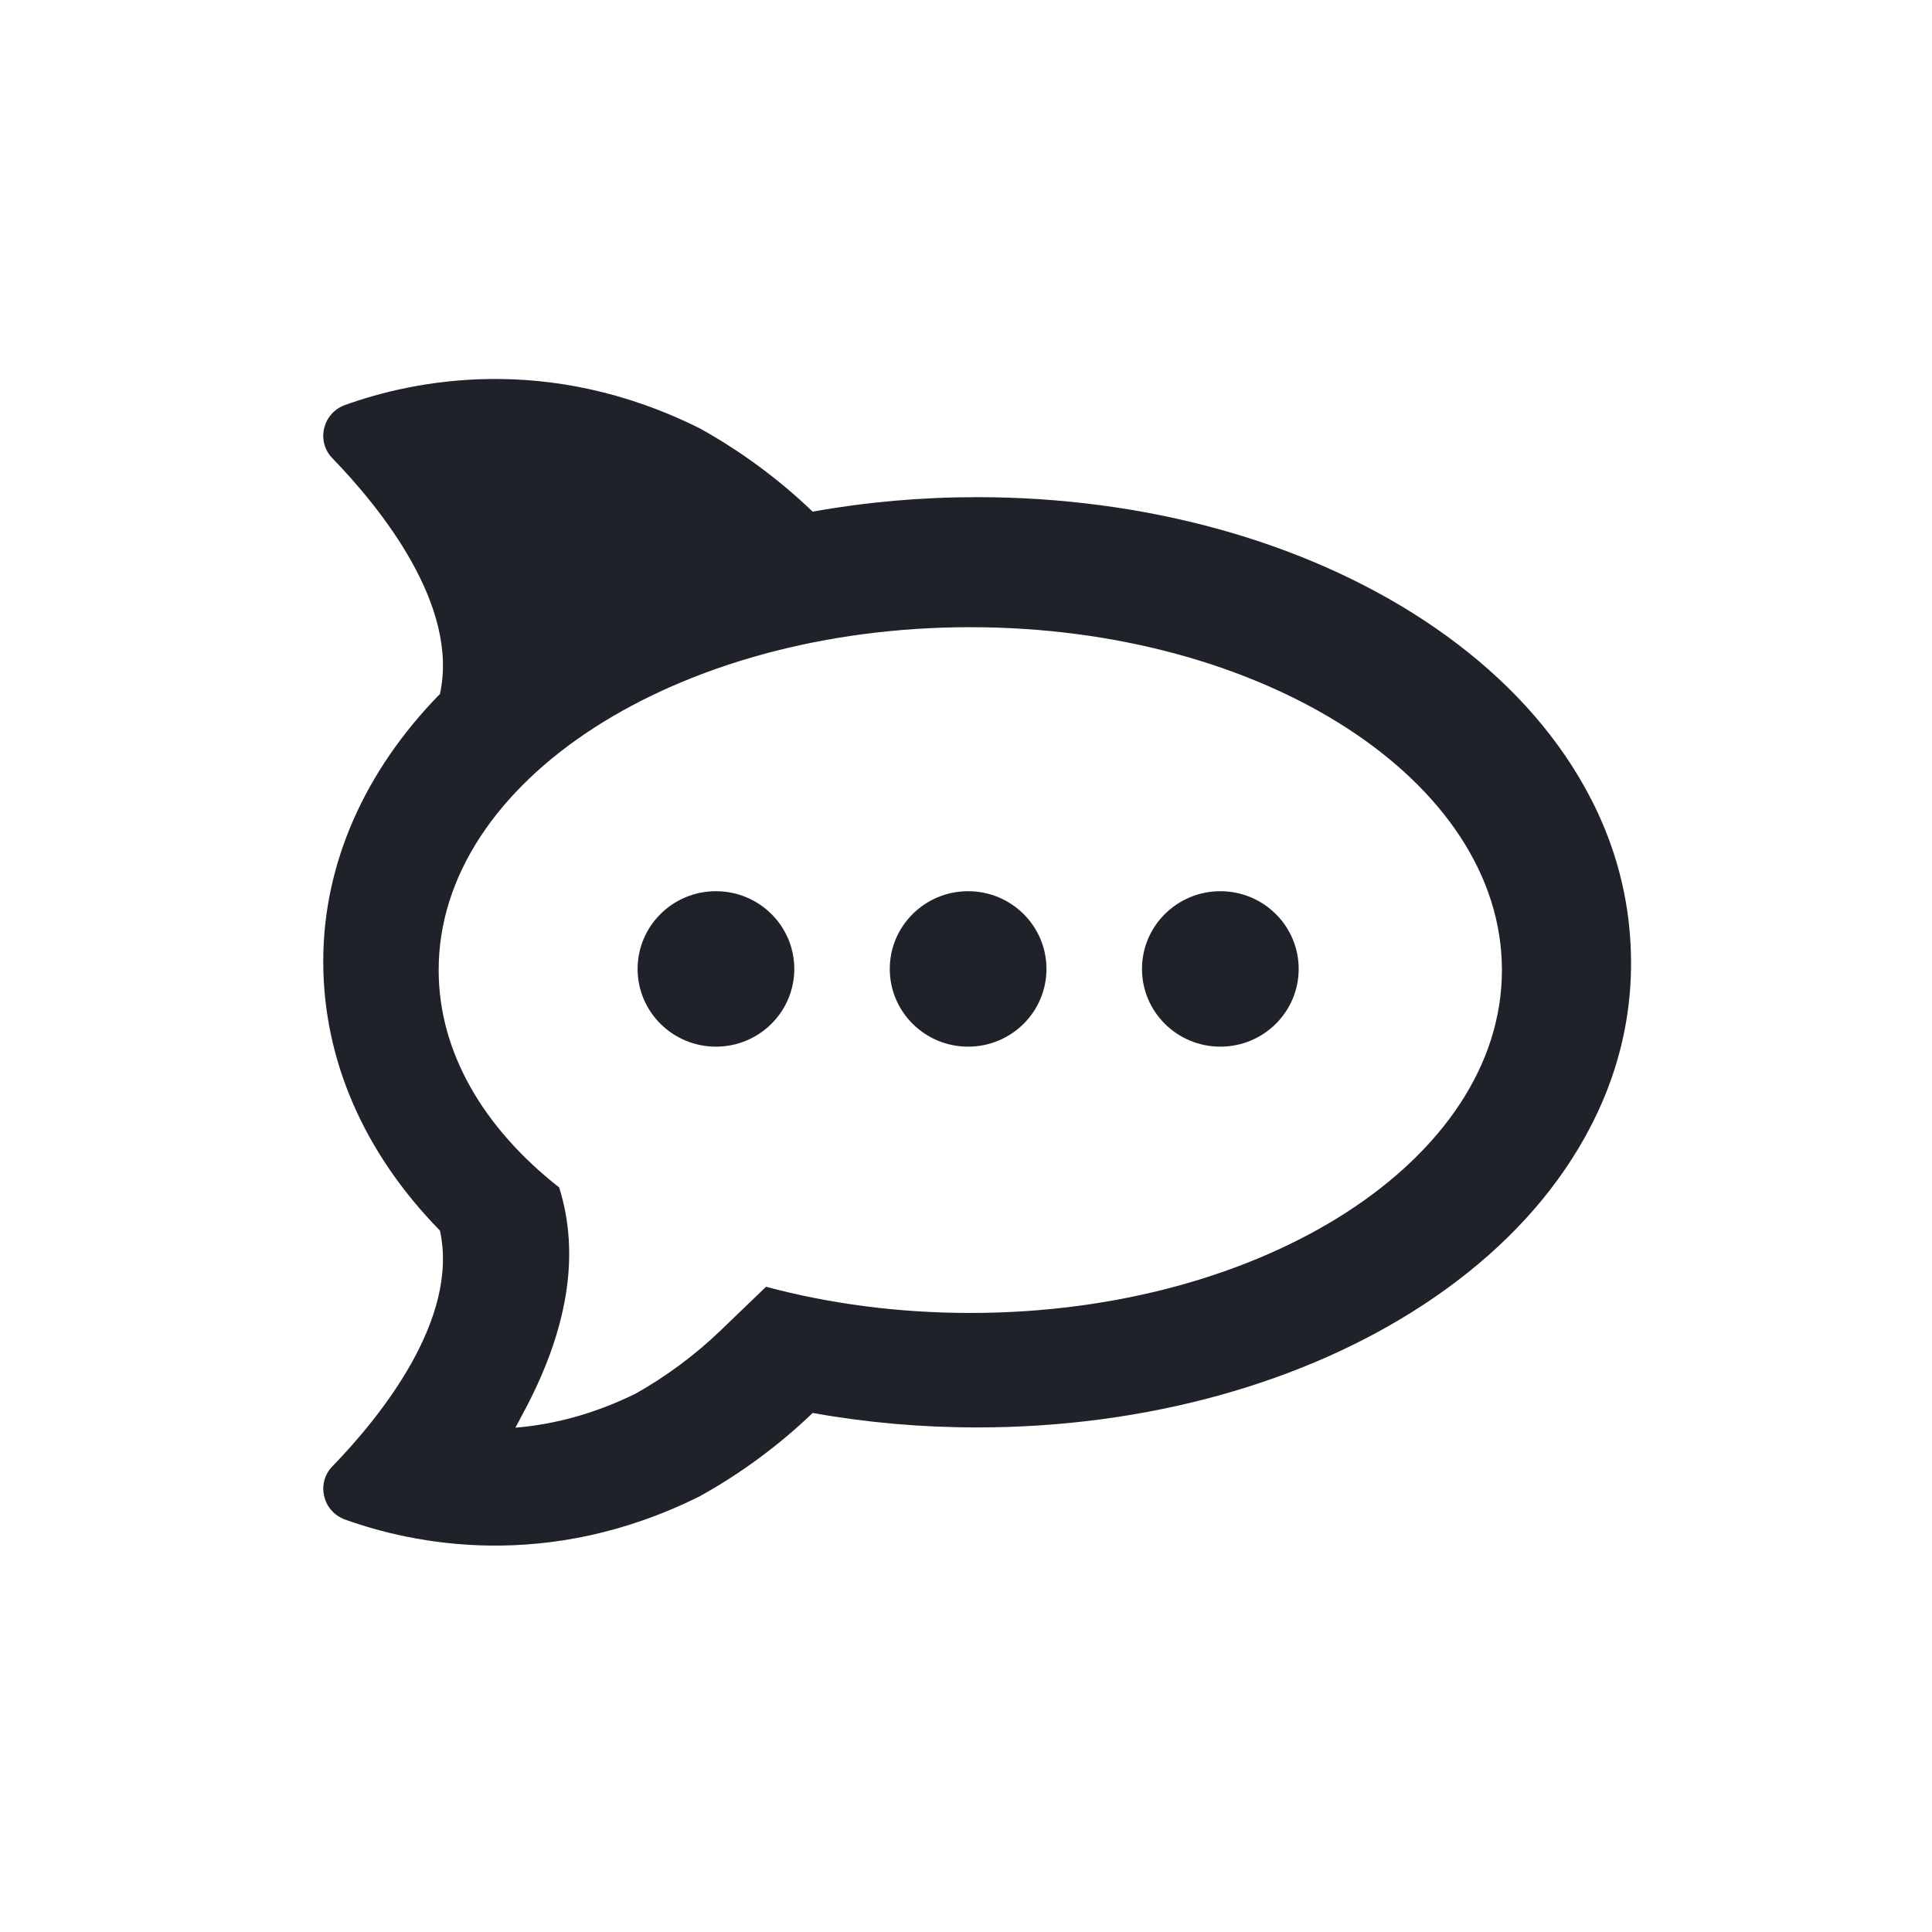
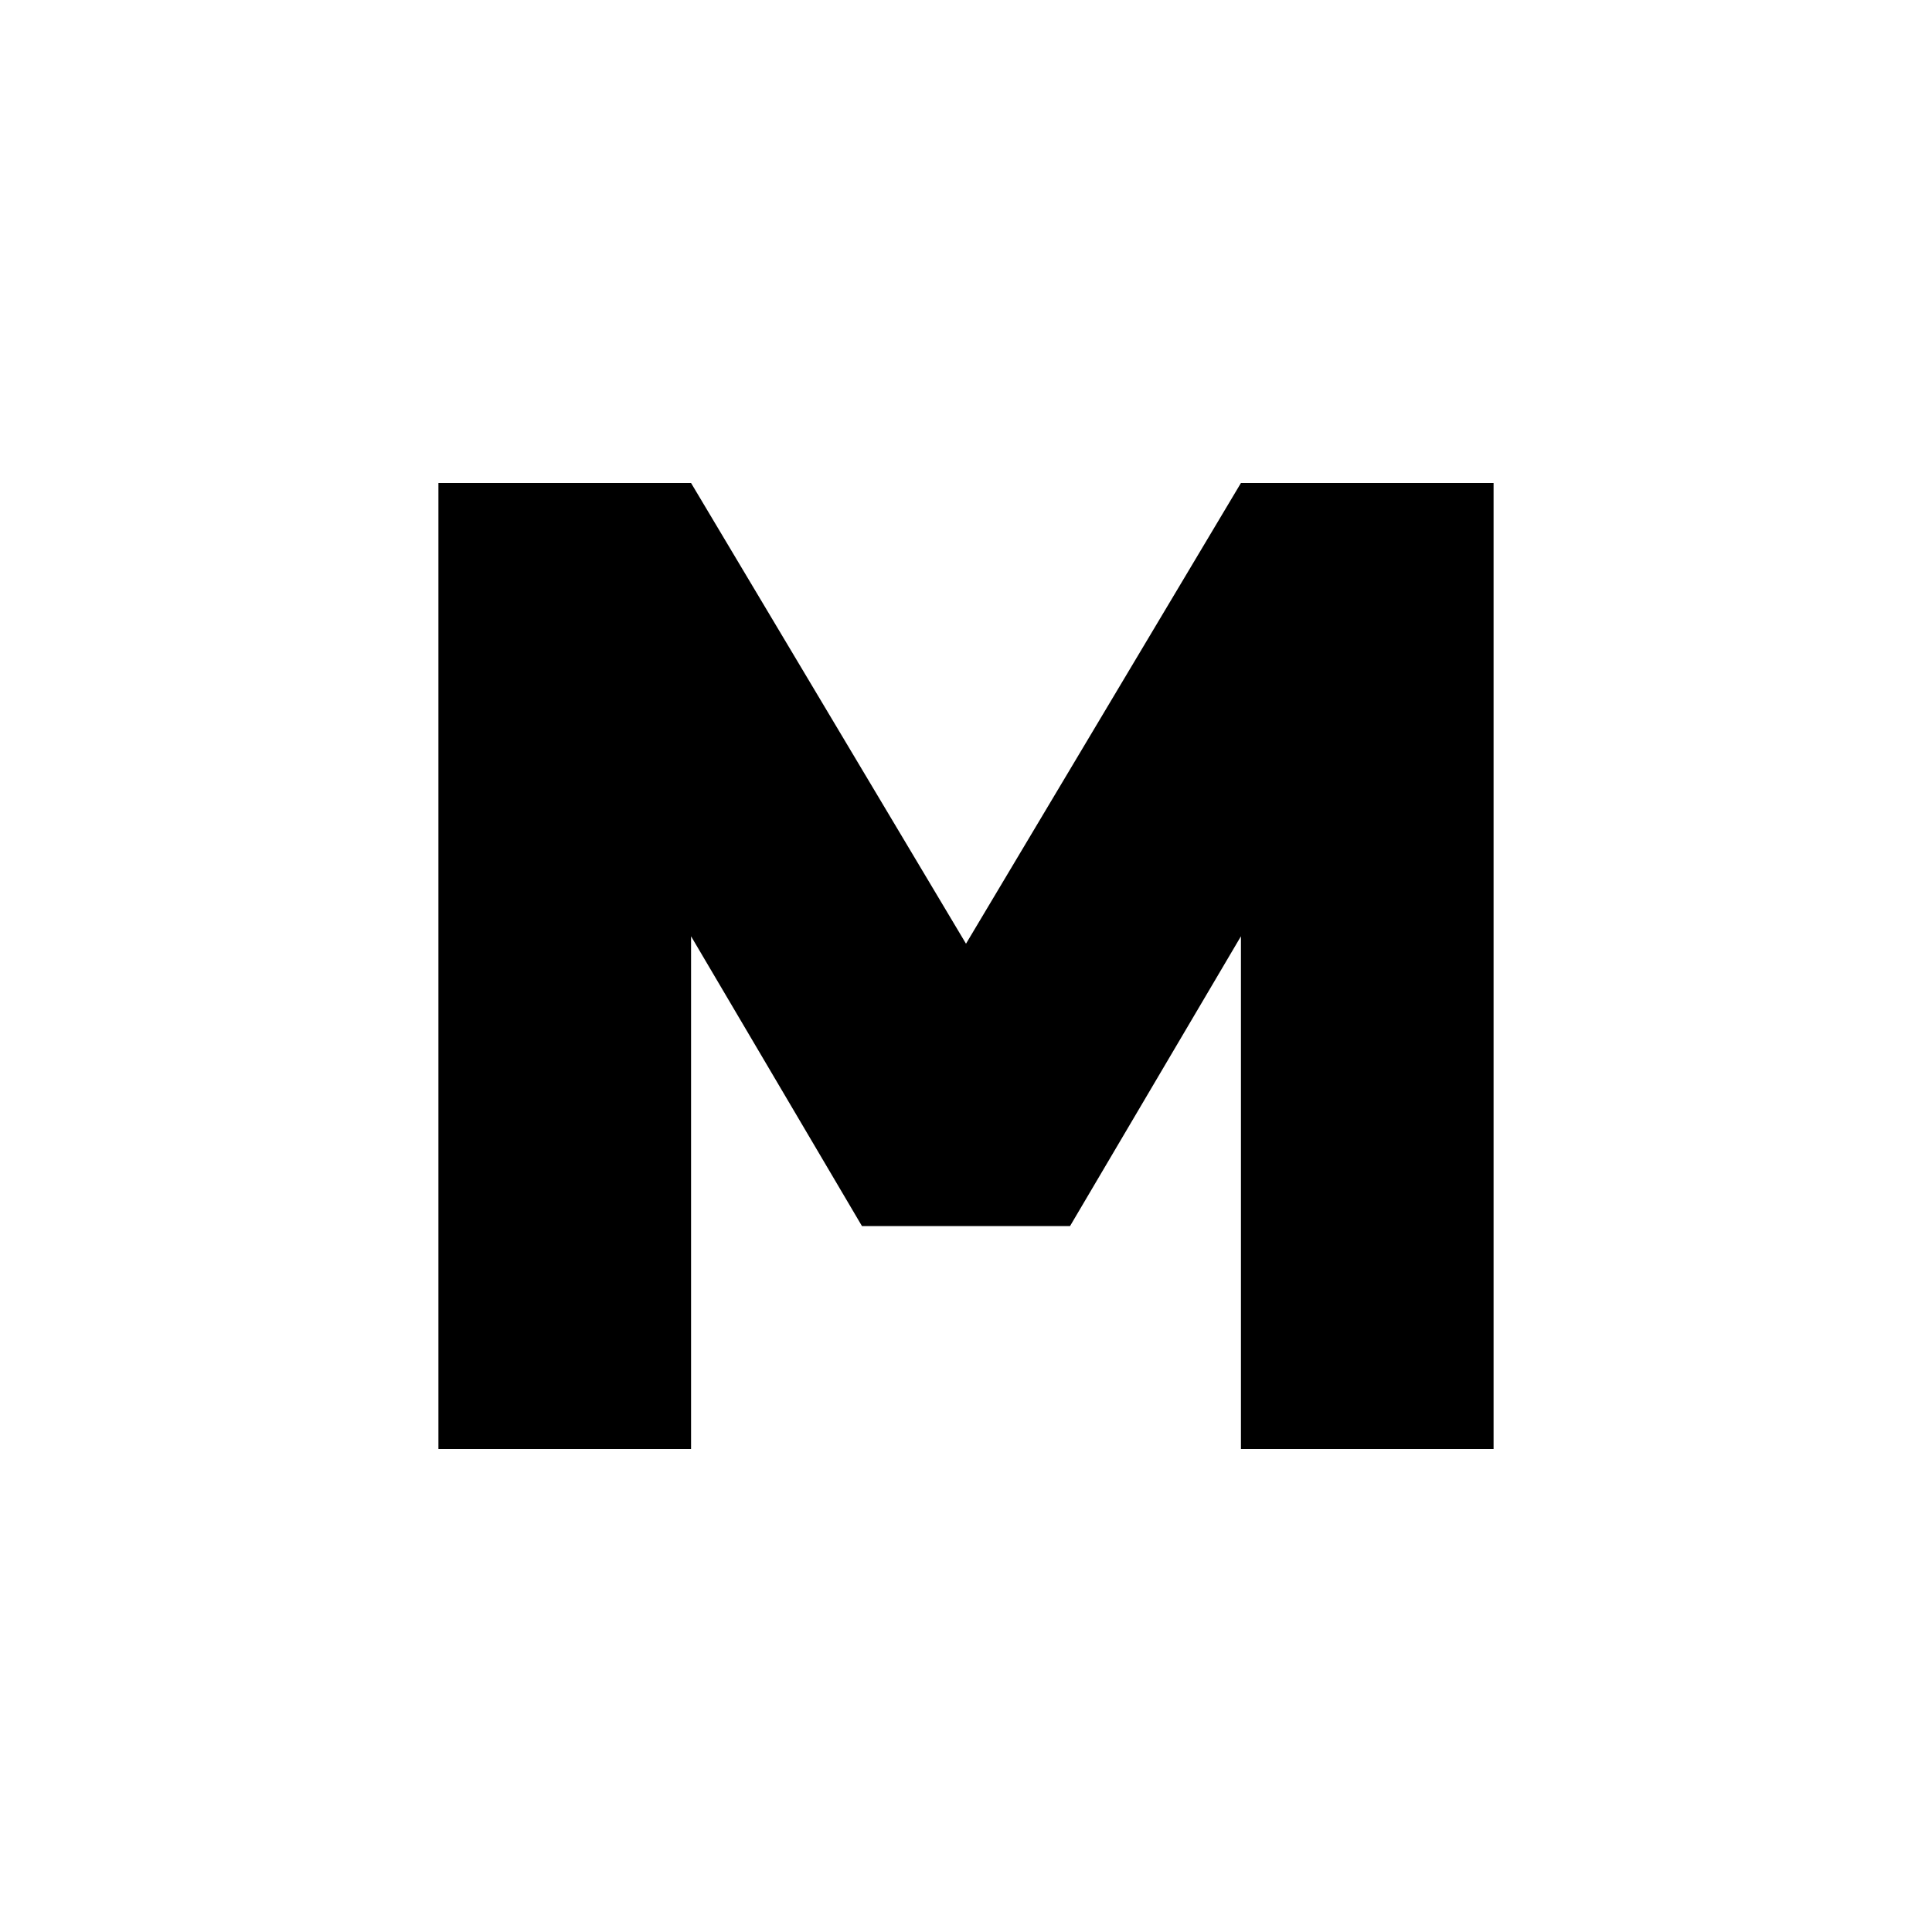
- <svg xmlns="http://www.w3.org/2000/svg" width="520" height="520" viewBox="0 0 520 520" fill="none">
-   <path d="M422.968 205.942C413.422 191.118 400.042 177.995 383.222 166.926C350.724 145.574 308.024 133.811 262.987 133.811C247.939 133.811 233.115 135.12 218.724 137.71C209.796 129.114 199.357 121.382 188.301 115.272C147.282 94.822 111.134 102.436 92.869 109.004C86.869 111.163 85.017 118.752 89.455 123.331C102.336 136.624 123.647 162.896 118.408 186.787C98.043 207.577 87 232.646 87 258.748C87 285.347 98.043 310.416 118.408 331.206C123.647 355.097 102.336 381.382 89.455 394.675C85.03 399.241 86.869 406.83 92.869 408.989C111.134 415.557 147.282 423.185 188.314 402.735C199.37 396.625 209.809 388.892 218.737 380.296C233.128 382.887 247.953 384.195 263 384.195C308.05 384.195 350.751 372.446 383.235 351.093C400.055 340.024 413.435 326.914 422.981 312.077C433.617 295.566 439 277.785 439 259.258C438.987 240.234 433.603 222.467 422.968 205.942ZM261.149 353.383C241.676 353.383 223.11 350.871 206.185 346.331L193.816 358.224C187.093 364.687 179.215 370.536 170.995 375.141C160.11 380.466 149.356 383.384 138.721 384.26C139.325 383.175 139.876 382.075 140.467 380.976C152.862 358.211 156.21 337.748 150.499 319.601C130.225 303.678 118.067 283.293 118.067 261.09C118.067 210.129 182.13 168.81 261.149 168.81C340.167 168.81 404.244 210.129 404.244 261.09C404.244 312.064 340.181 353.383 261.149 353.383Z" fill="#1F2329" />
-   <path d="M192.7 239.868C181.053 239.868 171.612 249.236 171.612 260.789C171.612 272.342 181.053 281.71 192.7 281.71C204.346 281.71 213.787 272.342 213.787 260.789C213.787 249.236 204.346 239.868 192.7 239.868Z" fill="#1F2329" />
-   <path d="M260.571 239.868C248.925 239.868 239.484 249.236 239.484 260.789C239.484 272.342 248.925 281.71 260.571 281.71C272.218 281.71 281.659 272.342 281.659 260.789C281.659 249.236 272.218 239.868 260.571 239.868Z" fill="#1F2329" />
-   <path d="M328.455 239.868C316.808 239.868 307.367 249.236 307.367 260.789C307.367 272.342 316.808 281.71 328.455 281.71C340.101 281.71 349.542 272.342 349.542 260.789C349.542 249.236 340.101 239.868 328.455 239.868Z" fill="#1F2329" />
+ <svg xmlns="http://www.w3.org/2000/svg" width="520" height="520" viewBox="0 0 520 520" fill="none" role="img" aria-labelledby="molliechat-safari-title">
+   <path d="M118 390V130H186L260 254L334 130H402V390H334V252L288 330H232L186 252V390H118Z" fill="#000000" />
</svg>
